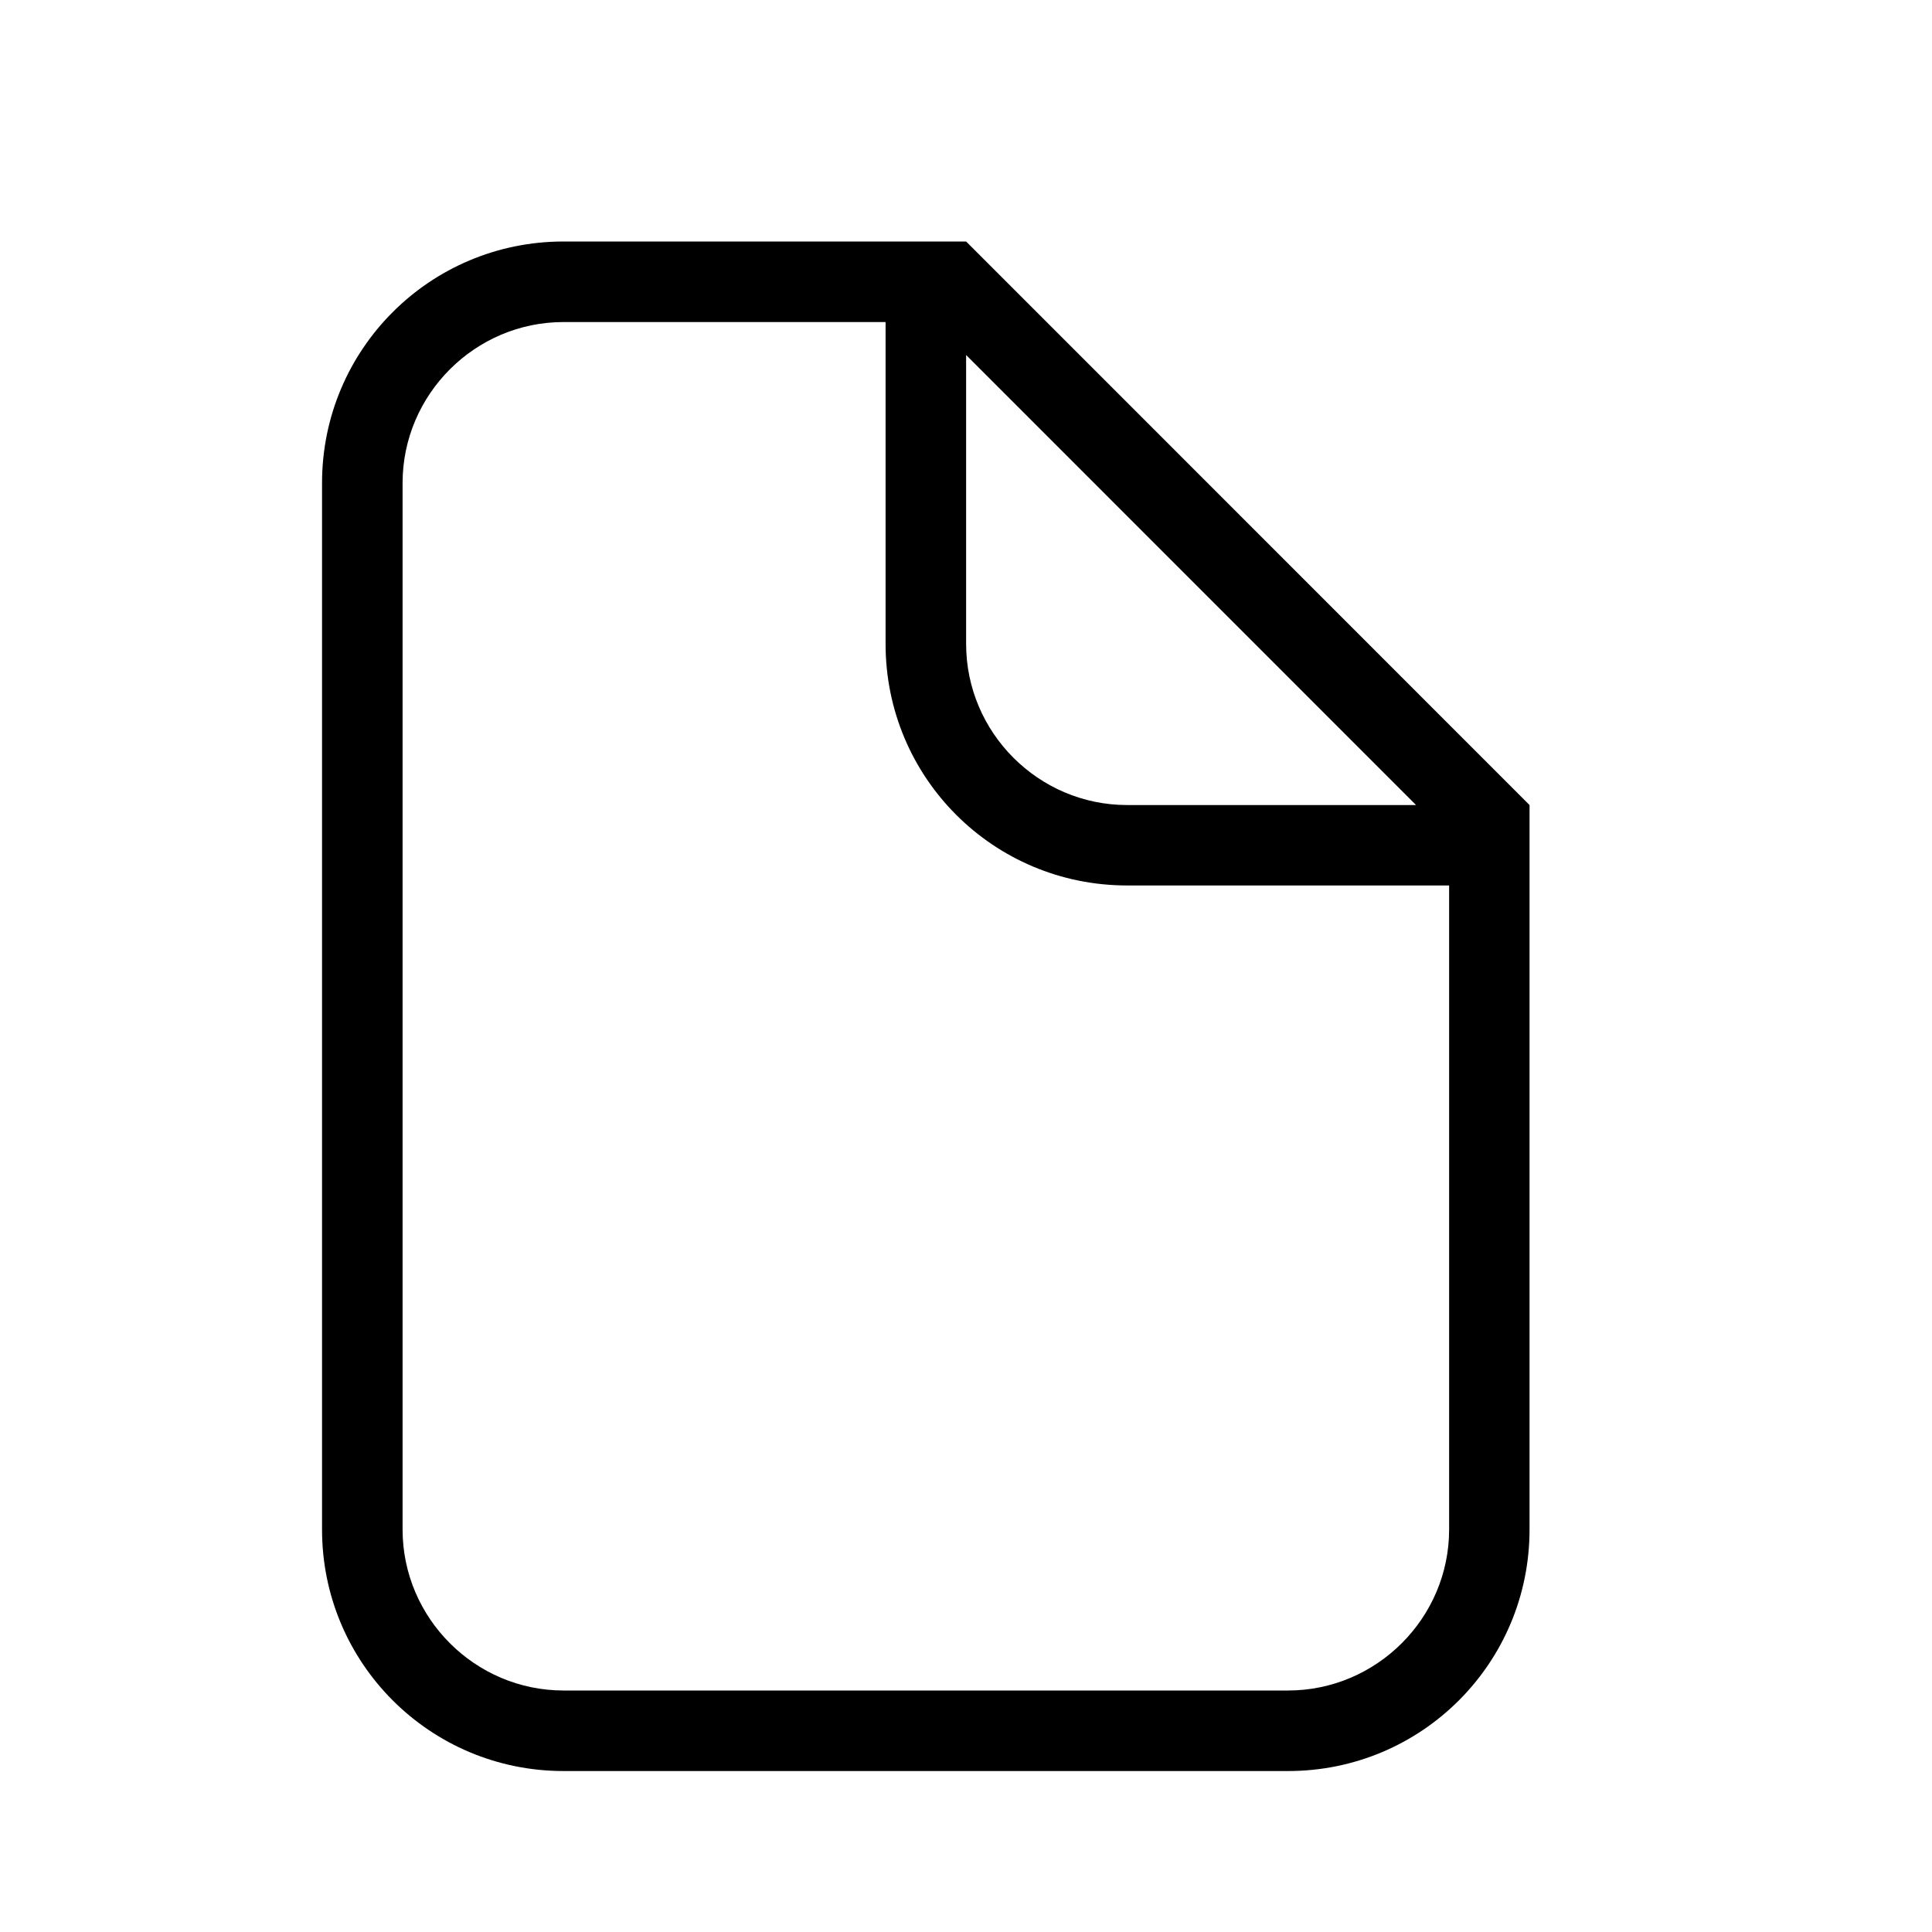
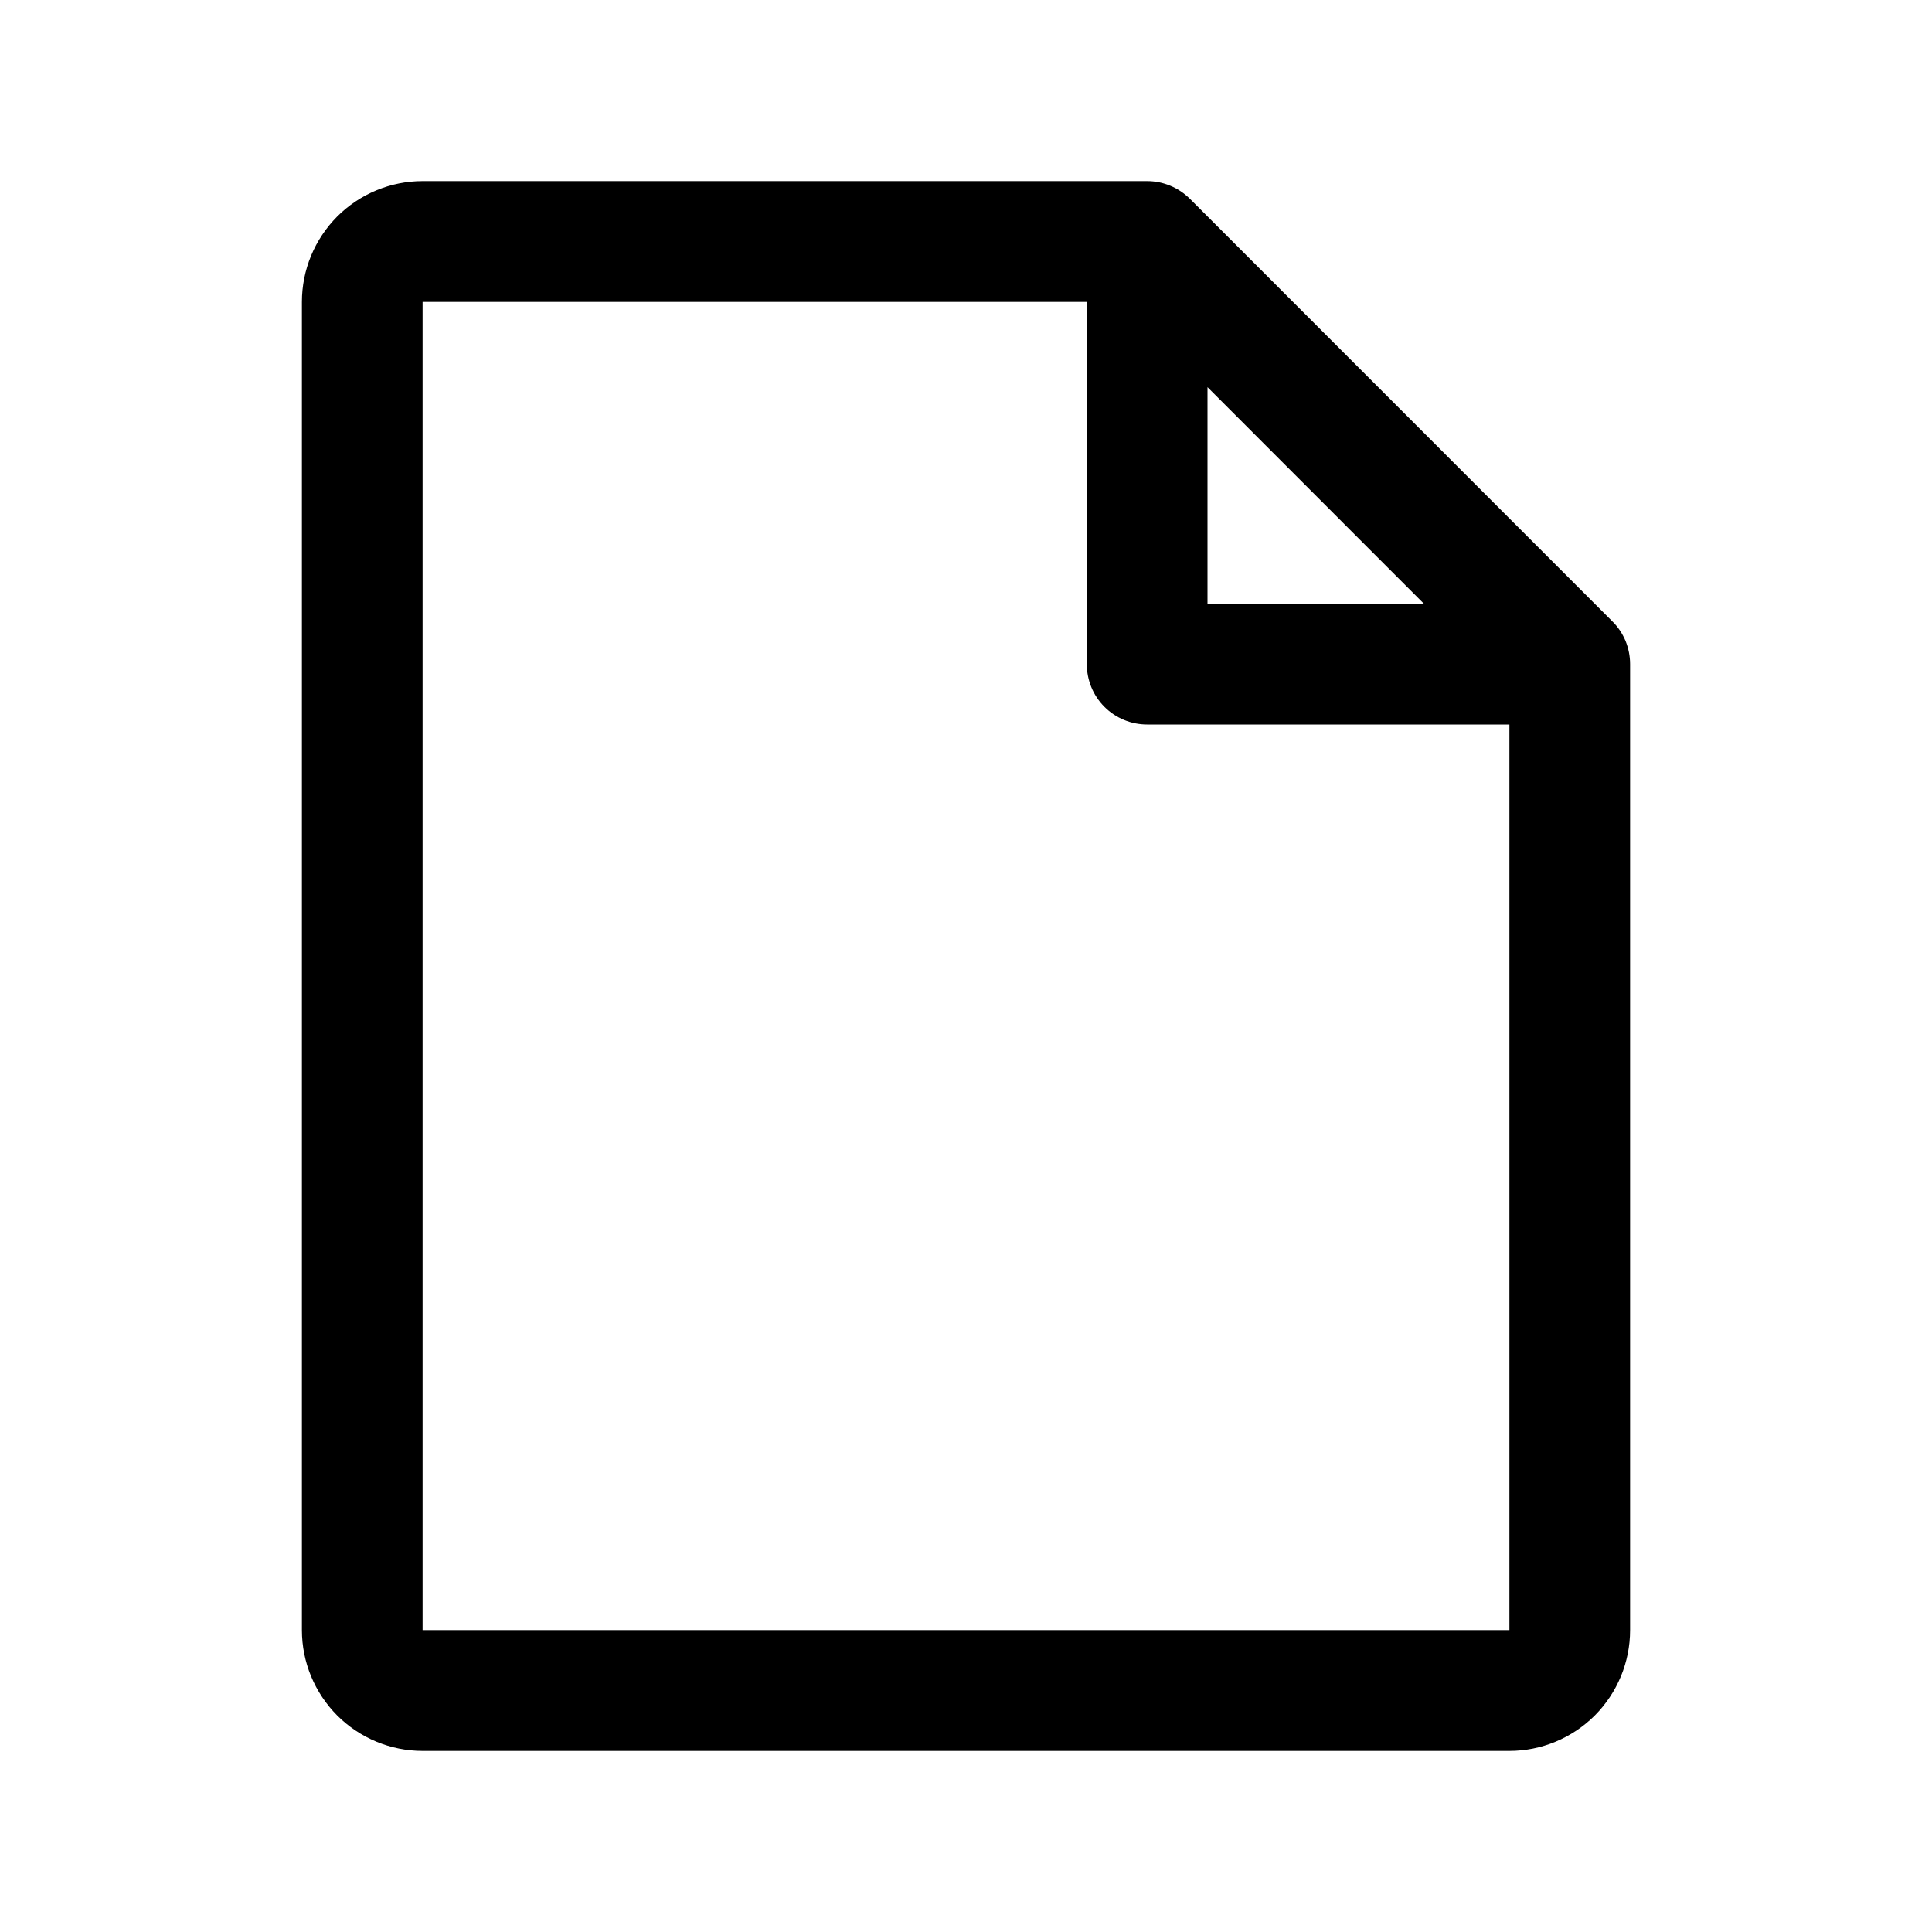
- <svg xmlns="http://www.w3.org/2000/svg" width="16" height="16" viewBox="0 0 16 16" fill="none">
-   <path d="M9.334 7.333C8.227 7.333 7.334 6.44 7.334 5.333V2.667H4.667C3.934 2.667 3.334 3.267 3.334 4V12.667C3.334 13.4 3.934 14 4.667 14H10.667C11.4 14 12.001 13.4 12.001 12.667V7.333H9.334ZM8.001 5.333C8.001 6.067 8.601 6.667 9.334 6.667H11.727L8.001 2.94V5.333ZM4.667 2H8.001L12.667 6.667V12.667C12.667 13.773 11.774 14.667 10.667 14.667H4.667C3.561 14.667 2.667 13.773 2.667 12.667V4C2.667 2.893 3.561 2 4.667 2Z" fill="currentColor" />
+ <svg xmlns="http://www.w3.org/2000/svg" width="15" height="15" viewBox="0 0 15 15" fill="none">
+   <path d="M12.519 4.825L9.238 1.543C9.194 1.5 9.143 1.465 9.086 1.442C9.029 1.418 8.968 1.406 8.906 1.406H3.281C3.033 1.406 2.794 1.505 2.618 1.681C2.443 1.857 2.344 2.095 2.344 2.344V12.656C2.344 12.905 2.443 13.143 2.618 13.319C2.794 13.495 3.033 13.594 3.281 13.594H11.719C11.967 13.594 12.206 13.495 12.382 13.319C12.557 13.143 12.656 12.905 12.656 12.656V5.156C12.656 5.095 12.644 5.034 12.621 4.977C12.597 4.92 12.563 4.868 12.519 4.825ZM9.375 3.006L11.056 4.688H9.375V3.006ZM11.719 12.656H3.281V2.344H8.438V5.156C8.438 5.281 8.487 5.4 8.575 5.488C8.663 5.576 8.782 5.625 8.906 5.625H11.719V12.656Z" fill="currentColor" />
</svg>
